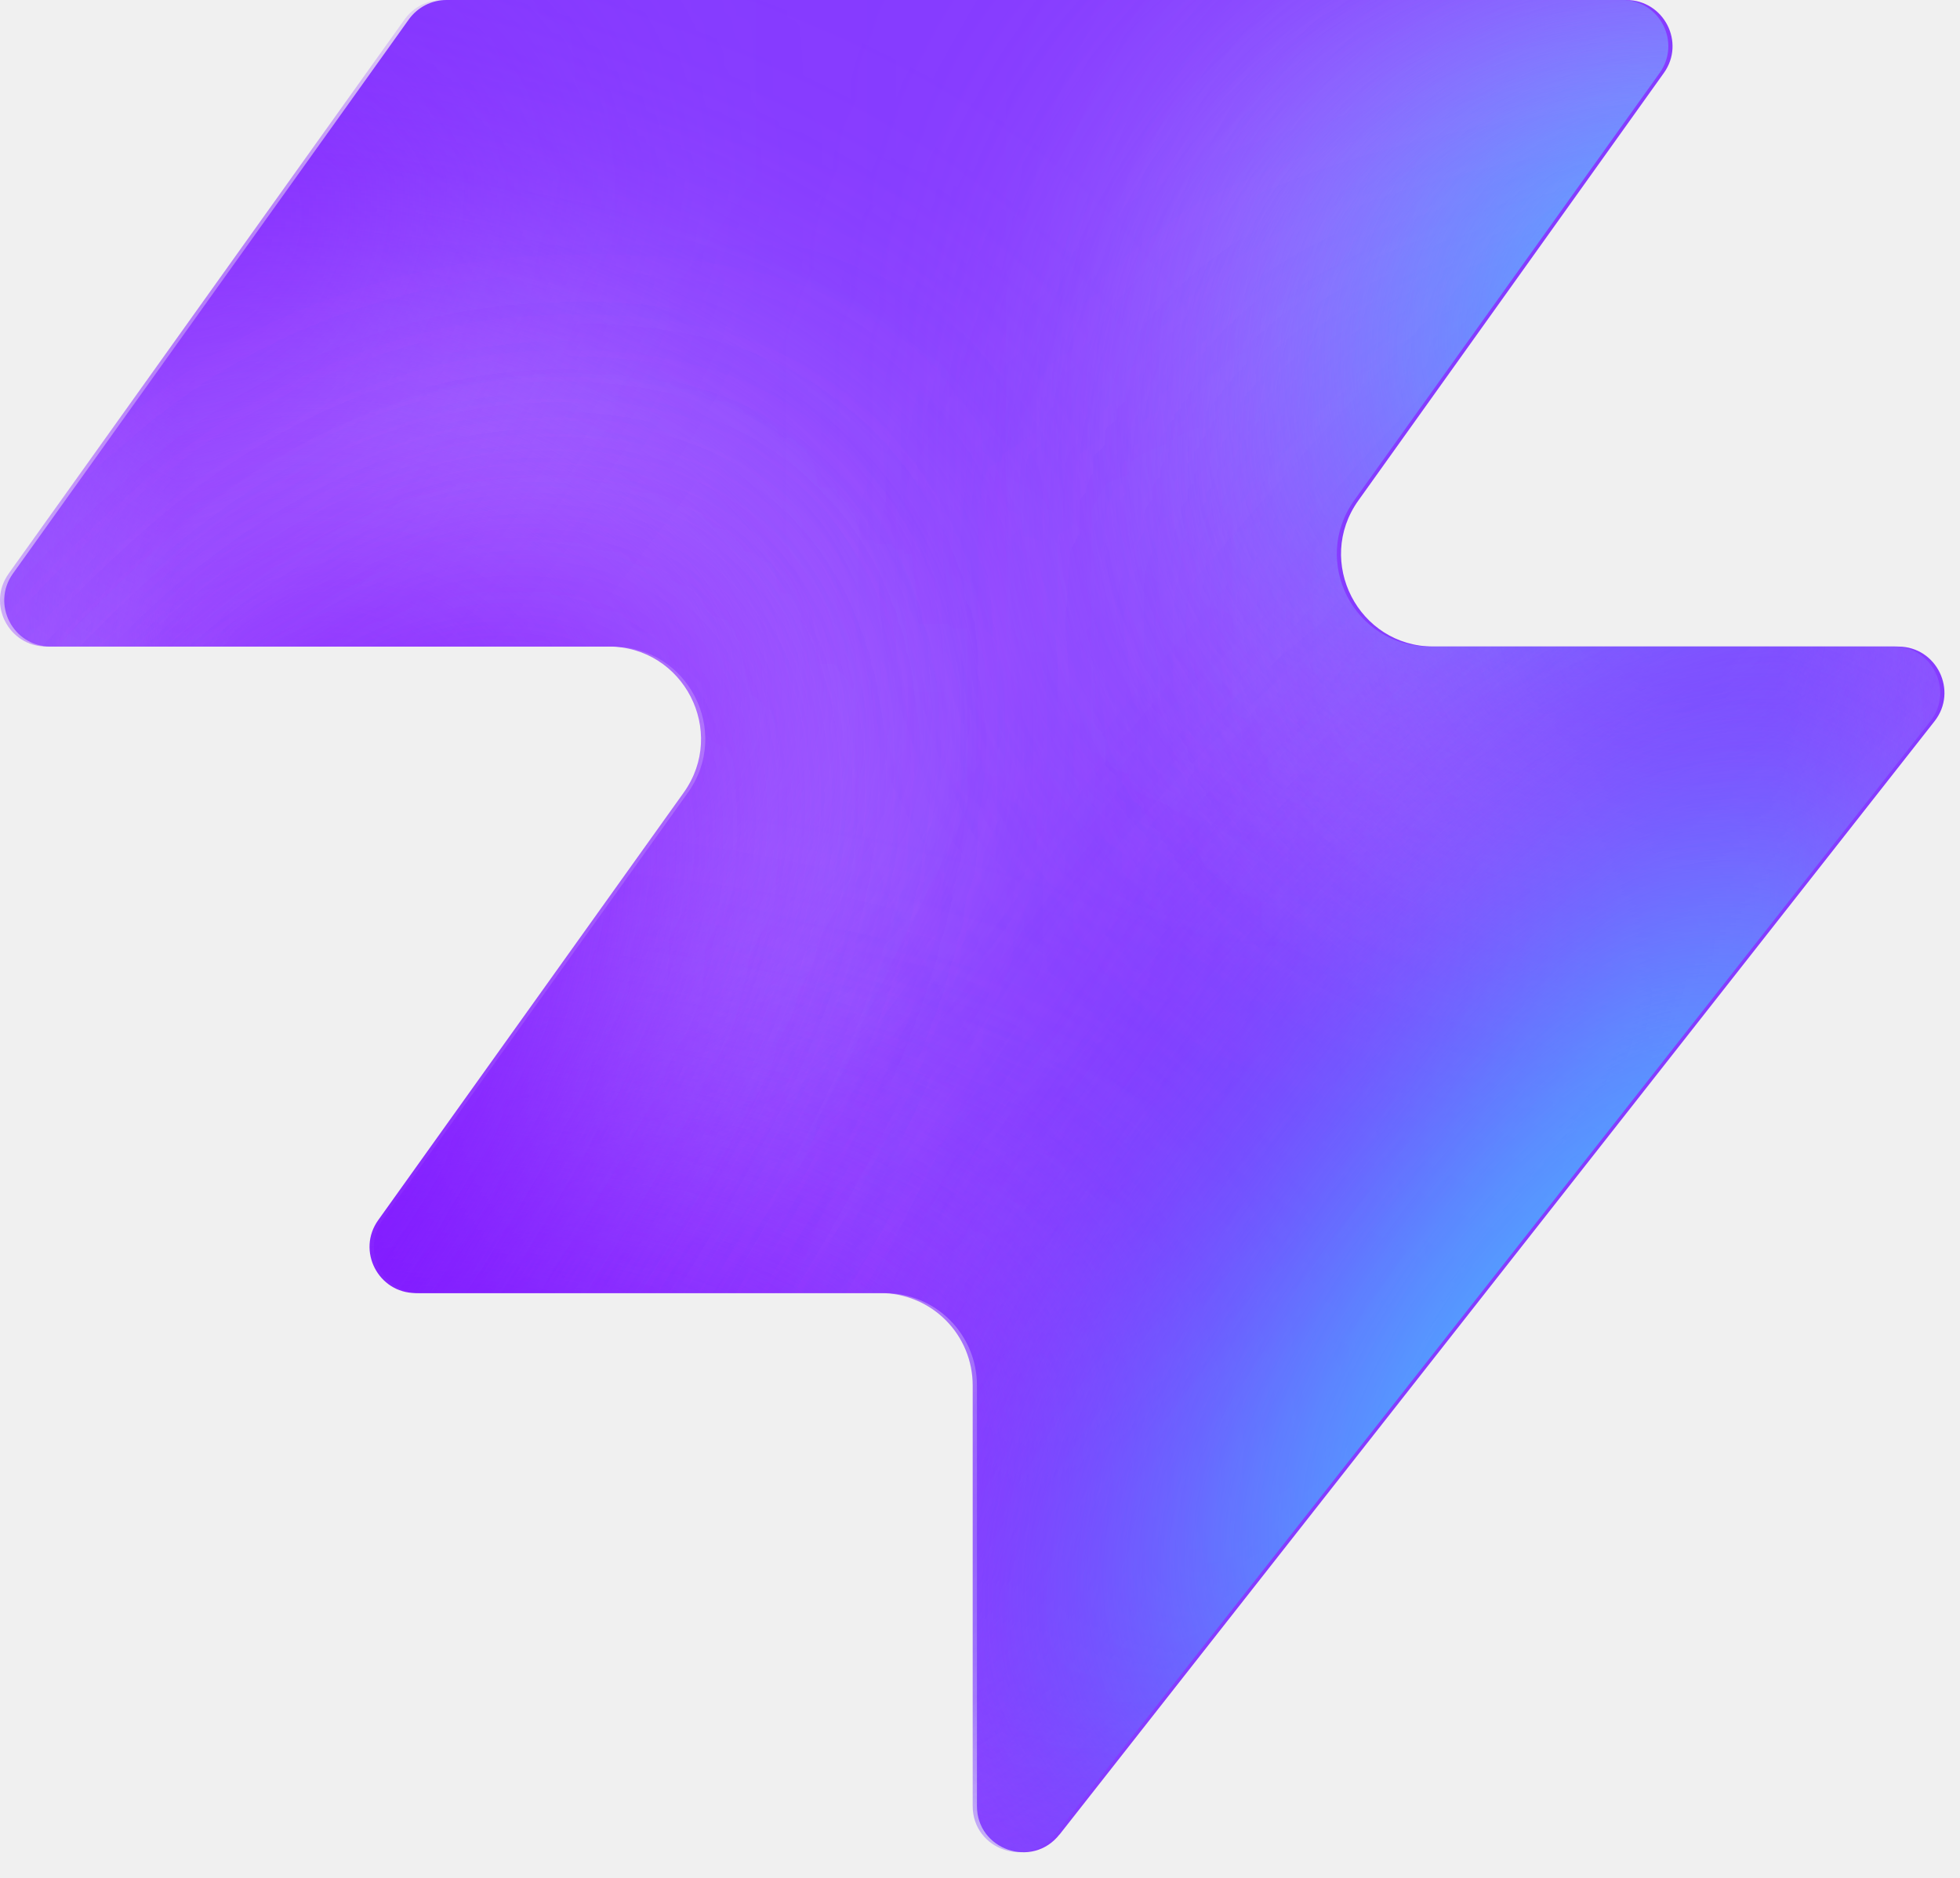
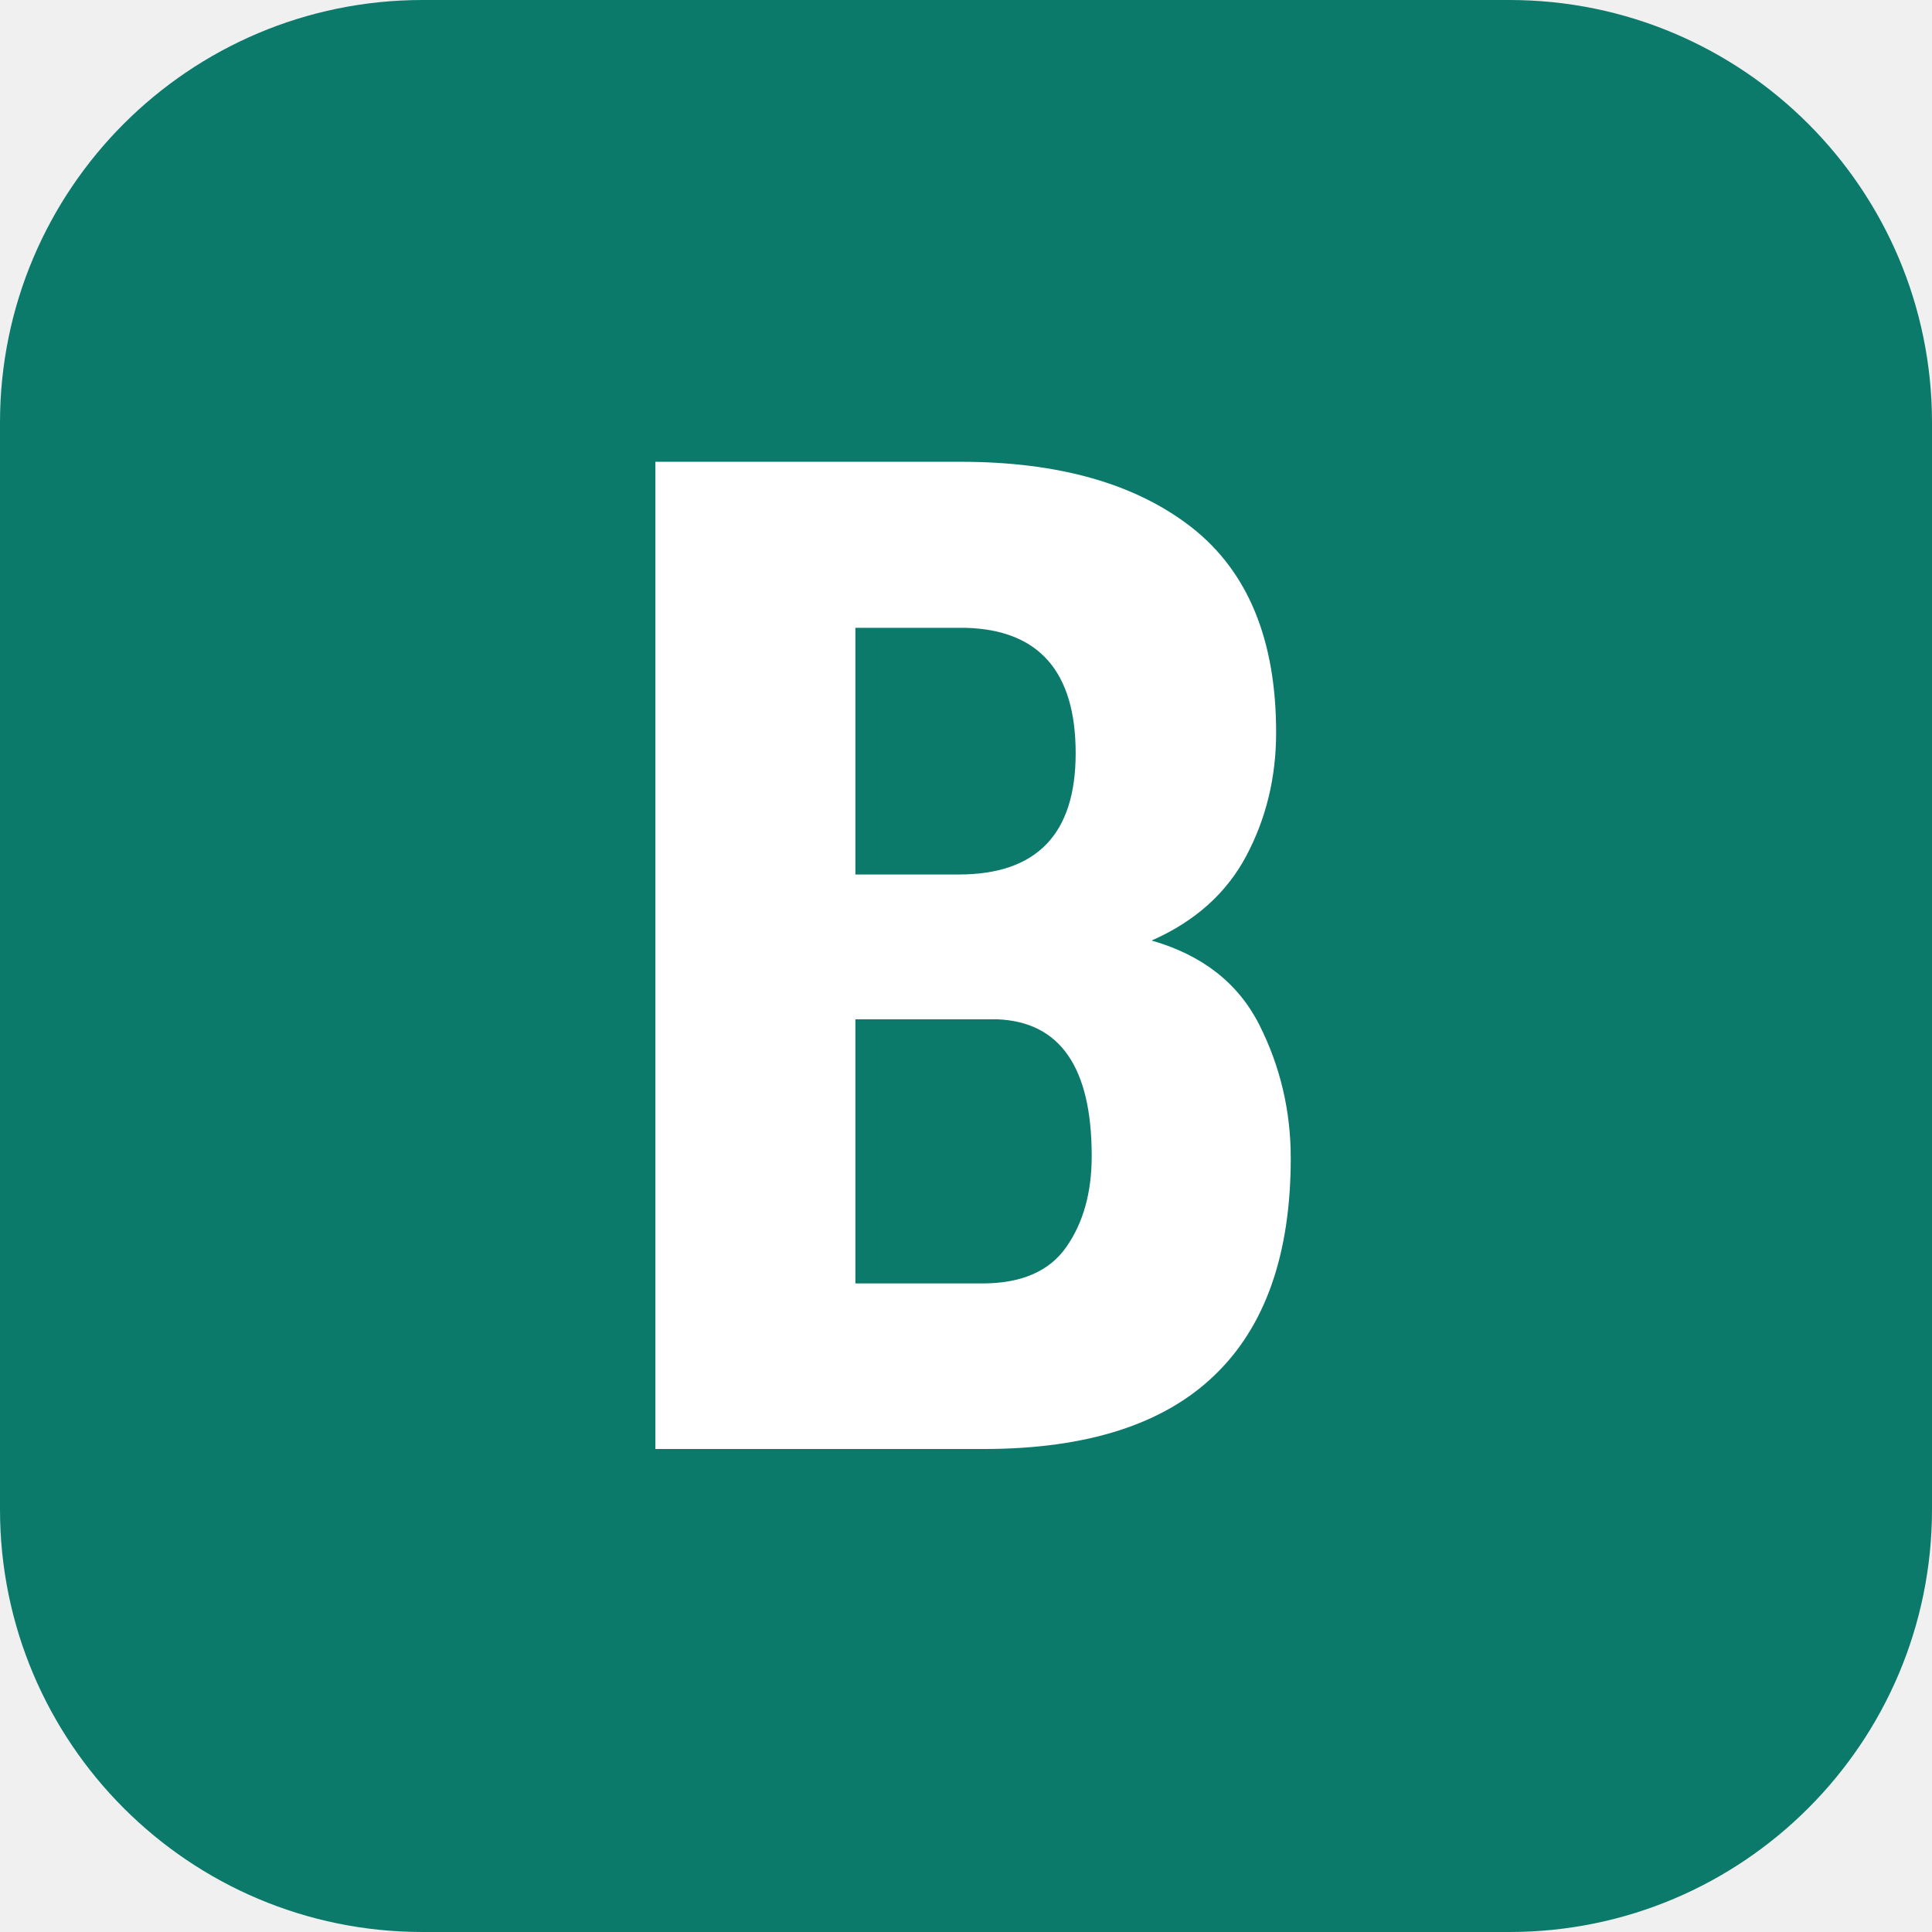
- <svg xmlns="http://www.w3.org/2000/svg" width="48" height="46" fill="none" viewBox="0 0 48 46">
-   <path fill="#863bff" d="M25.946 44.938c-.664.845-2.021.375-2.021-.698V33.937a2.26 2.26 0 0 0-2.262-2.262H10.287c-.92 0-1.456-1.04-.92-1.788l7.48-10.471c1.07-1.497 0-3.578-1.842-3.578H1.237c-.92 0-1.456-1.04-.92-1.788L10.013.474c.214-.297.556-.474.92-.474h28.894c.92 0 1.456 1.04.92 1.788l-7.48 10.471c-1.07 1.498 0 3.579 1.842 3.579h11.377c.943 0 1.473 1.088.89 1.83L25.947 44.94z" style="fill:#863bff;fill:color(display-p3 .525 .23 1);fill-opacity:1" />
-   <mask id="a" width="48" height="46" x="0" y="0" maskUnits="userSpaceOnUse" style="mask-type:alpha">
-     <path fill="#000" d="M25.842 44.938c-.664.844-2.021.375-2.021-.698V33.937a2.26 2.26 0 0 0-2.262-2.262H10.183c-.92 0-1.456-1.04-.92-1.788l7.48-10.471c1.07-1.498 0-3.579-1.842-3.579H1.133c-.92 0-1.456-1.04-.92-1.787L9.91.473c.214-.297.556-.474.92-.474h28.894c.92 0 1.456 1.04.92 1.788l-7.48 10.471c-1.07 1.498 0 3.578 1.842 3.578h11.377c.943 0 1.473 1.088.89 1.832L25.843 44.94z" style="fill:#000;fill-opacity:1" />
-   </mask>
-   <g mask="url(#a)">
-     <g filter="url(#b)">
-       <ellipse cx="5.508" cy="14.704" fill="#ede6ff" rx="5.508" ry="14.704" style="fill:#ede6ff;fill:color(display-p3 .927 .903 1);fill-opacity:1" transform="matrix(.00324 1 1 -.00324 -4.47 31.516)" />
-     </g>
-     <g filter="url(#c)">
-       <ellipse cx="10.399" cy="29.851" fill="#ede6ff" rx="10.399" ry="29.851" style="fill:#ede6ff;fill:color(display-p3 .927 .903 1);fill-opacity:1" transform="matrix(.00324 1 1 -.00324 -39.328 7.883)" />
-     </g>
-     <g filter="url(#d)">
-       <ellipse cx="5.508" cy="30.487" fill="#7e14ff" rx="5.508" ry="30.487" style="fill:#7e14ff;fill:color(display-p3 .492 .077 1);fill-opacity:1" transform="rotate(89.814 -25.913 -14.639)scale(1 -1)" />
-     </g>
-     <g filter="url(#e)">
-       <ellipse cx="5.508" cy="30.599" fill="#7e14ff" rx="5.508" ry="30.599" style="fill:#7e14ff;fill:color(display-p3 .492 .077 1);fill-opacity:1" transform="rotate(89.814 -32.644 -3.334)scale(1 -1)" />
-     </g>
-     <g filter="url(#f)">
-       <ellipse cx="5.508" cy="30.599" fill="#7e14ff" rx="5.508" ry="30.599" style="fill:#7e14ff;fill:color(display-p3 .492 .077 1);fill-opacity:1" transform="matrix(.00324 1 1 -.00324 -34.34 30.47)" />
-     </g>
-     <g filter="url(#g)">
-       <ellipse cx="14.072" cy="22.078" fill="#ede6ff" rx="14.072" ry="22.078" style="fill:#ede6ff;fill:color(display-p3 .927 .903 1);fill-opacity:1" transform="rotate(93.35 24.506 48.493)scale(-1 1)" />
-     </g>
-     <g filter="url(#h)">
-       <ellipse cx="3.47" cy="21.501" fill="#7e14ff" rx="3.47" ry="21.501" style="fill:#7e14ff;fill:color(display-p3 .492 .077 1);fill-opacity:1" transform="rotate(89.009 28.708 47.59)scale(-1 1)" />
-     </g>
-     <g filter="url(#i)">
-       <ellipse cx="3.47" cy="21.501" fill="#7e14ff" rx="3.47" ry="21.501" style="fill:#7e14ff;fill:color(display-p3 .492 .077 1);fill-opacity:1" transform="rotate(89.009 28.708 47.59)scale(-1 1)" />
-     </g>
-     <g filter="url(#j)">
-       <ellipse cx=".387" cy="8.972" fill="#7e14ff" rx="4.407" ry="29.108" style="fill:#7e14ff;fill:color(display-p3 .492 .077 1);fill-opacity:1" transform="rotate(39.51 .387 8.972)" />
-     </g>
-     <g filter="url(#k)">
-       <ellipse cx="47.523" cy="-6.092" fill="#7e14ff" rx="4.407" ry="29.108" style="fill:#7e14ff;fill:color(display-p3 .492 .077 1);fill-opacity:1" transform="rotate(37.892 47.523 -6.092)" />
-     </g>
-     <g filter="url(#l)">
-       <ellipse cx="41.412" cy="6.333" fill="#47bfff" rx="5.971" ry="9.665" style="fill:#47bfff;fill:color(display-p3 .28 .748 1);fill-opacity:1" transform="rotate(37.892 41.412 6.333)" />
-     </g>
-     <g filter="url(#m)">
-       <ellipse cx="-1.879" cy="38.332" fill="#7e14ff" rx="4.407" ry="29.108" style="fill:#7e14ff;fill:color(display-p3 .492 .077 1);fill-opacity:1" transform="rotate(37.892 -1.88 38.332)" />
-     </g>
-     <g filter="url(#n)">
-       <ellipse cx="-1.879" cy="38.332" fill="#7e14ff" rx="4.407" ry="29.108" style="fill:#7e14ff;fill:color(display-p3 .492 .077 1);fill-opacity:1" transform="rotate(37.892 -1.88 38.332)" />
-     </g>
-     <g filter="url(#o)">
-       <ellipse cx="35.651" cy="29.907" fill="#7e14ff" rx="4.407" ry="29.108" style="fill:#7e14ff;fill:color(display-p3 .492 .077 1);fill-opacity:1" transform="rotate(37.892 35.651 29.907)" />
-     </g>
-     <g filter="url(#p)">
-       <ellipse cx="38.418" cy="32.4" fill="#47bfff" rx="5.971" ry="15.297" style="fill:#47bfff;fill:color(display-p3 .28 .748 1);fill-opacity:1" transform="rotate(37.892 38.418 32.4)" />
-     </g>
-   </g>
-   <defs>
-     <filter id="b" width="60.045" height="41.654" x="-19.77" y="16.149" color-interpolation-filters="sRGB" filterUnits="userSpaceOnUse">
-       <feFlood flood-opacity="0" result="BackgroundImageFix" />
-       <feBlend in="SourceGraphic" in2="BackgroundImageFix" result="shape" />
-       <feGaussianBlur result="effect1_foregroundBlur_2002_17158" stdDeviation="7.659" />
-     </filter>
-     <filter id="c" width="90.34" height="51.437" x="-54.613" y="-7.533" color-interpolation-filters="sRGB" filterUnits="userSpaceOnUse">
-       <feFlood flood-opacity="0" result="BackgroundImageFix" />
-       <feBlend in="SourceGraphic" in2="BackgroundImageFix" result="shape" />
-       <feGaussianBlur result="effect1_foregroundBlur_2002_17158" stdDeviation="7.659" />
-     </filter>
-     <filter id="d" width="79.355" height="29.4" x="-49.64" y="2.03" color-interpolation-filters="sRGB" filterUnits="userSpaceOnUse">
-       <feFlood flood-opacity="0" result="BackgroundImageFix" />
-       <feBlend in="SourceGraphic" in2="BackgroundImageFix" result="shape" />
-       <feGaussianBlur result="effect1_foregroundBlur_2002_17158" stdDeviation="4.596" />
-     </filter>
-     <filter id="e" width="79.579" height="29.4" x="-45.045" y="20.029" color-interpolation-filters="sRGB" filterUnits="userSpaceOnUse">
-       <feFlood flood-opacity="0" result="BackgroundImageFix" />
-       <feBlend in="SourceGraphic" in2="BackgroundImageFix" result="shape" />
-       <feGaussianBlur result="effect1_foregroundBlur_2002_17158" stdDeviation="4.596" />
-     </filter>
-     <filter id="f" width="79.579" height="29.4" x="-43.513" y="21.178" color-interpolation-filters="sRGB" filterUnits="userSpaceOnUse">
-       <feFlood flood-opacity="0" result="BackgroundImageFix" />
-       <feBlend in="SourceGraphic" in2="BackgroundImageFix" result="shape" />
-       <feGaussianBlur result="effect1_foregroundBlur_2002_17158" stdDeviation="4.596" />
-     </filter>
-     <filter id="g" width="74.749" height="58.852" x="15.756" y="-17.901" color-interpolation-filters="sRGB" filterUnits="userSpaceOnUse">
-       <feFlood flood-opacity="0" result="BackgroundImageFix" />
-       <feBlend in="SourceGraphic" in2="BackgroundImageFix" result="shape" />
-       <feGaussianBlur result="effect1_foregroundBlur_2002_17158" stdDeviation="7.659" />
-     </filter>
-     <filter id="h" width="61.377" height="25.362" x="23.548" y="2.284" color-interpolation-filters="sRGB" filterUnits="userSpaceOnUse">
-       <feFlood flood-opacity="0" result="BackgroundImageFix" />
-       <feBlend in="SourceGraphic" in2="BackgroundImageFix" result="shape" />
-       <feGaussianBlur result="effect1_foregroundBlur_2002_17158" stdDeviation="4.596" />
-     </filter>
-     <filter id="i" width="61.377" height="25.362" x="23.548" y="2.284" color-interpolation-filters="sRGB" filterUnits="userSpaceOnUse">
-       <feFlood flood-opacity="0" result="BackgroundImageFix" />
-       <feBlend in="SourceGraphic" in2="BackgroundImageFix" result="shape" />
-       <feGaussianBlur result="effect1_foregroundBlur_2002_17158" stdDeviation="4.596" />
-     </filter>
-     <filter id="j" width="56.045" height="63.649" x="-27.636" y="-22.853" color-interpolation-filters="sRGB" filterUnits="userSpaceOnUse">
-       <feFlood flood-opacity="0" result="BackgroundImageFix" />
-       <feBlend in="SourceGraphic" in2="BackgroundImageFix" result="shape" />
-       <feGaussianBlur result="effect1_foregroundBlur_2002_17158" stdDeviation="4.596" />
-     </filter>
-     <filter id="k" width="54.814" height="64.646" x="20.116" y="-38.415" color-interpolation-filters="sRGB" filterUnits="userSpaceOnUse">
-       <feFlood flood-opacity="0" result="BackgroundImageFix" />
-       <feBlend in="SourceGraphic" in2="BackgroundImageFix" result="shape" />
-       <feGaussianBlur result="effect1_foregroundBlur_2002_17158" stdDeviation="4.596" />
-     </filter>
-     <filter id="l" width="33.541" height="35.313" x="24.641" y="-11.323" color-interpolation-filters="sRGB" filterUnits="userSpaceOnUse">
-       <feFlood flood-opacity="0" result="BackgroundImageFix" />
-       <feBlend in="SourceGraphic" in2="BackgroundImageFix" result="shape" />
-       <feGaussianBlur result="effect1_foregroundBlur_2002_17158" stdDeviation="4.596" />
-     </filter>
-     <filter id="m" width="54.814" height="64.646" x="-29.286" y="6.009" color-interpolation-filters="sRGB" filterUnits="userSpaceOnUse">
-       <feFlood flood-opacity="0" result="BackgroundImageFix" />
-       <feBlend in="SourceGraphic" in2="BackgroundImageFix" result="shape" />
-       <feGaussianBlur result="effect1_foregroundBlur_2002_17158" stdDeviation="4.596" />
-     </filter>
-     <filter id="n" width="54.814" height="64.646" x="-29.286" y="6.009" color-interpolation-filters="sRGB" filterUnits="userSpaceOnUse">
-       <feFlood flood-opacity="0" result="BackgroundImageFix" />
-       <feBlend in="SourceGraphic" in2="BackgroundImageFix" result="shape" />
-       <feGaussianBlur result="effect1_foregroundBlur_2002_17158" stdDeviation="4.596" />
-     </filter>
-     <filter id="o" width="54.814" height="64.646" x="8.244" y="-2.416" color-interpolation-filters="sRGB" filterUnits="userSpaceOnUse">
-       <feFlood flood-opacity="0" result="BackgroundImageFix" />
-       <feBlend in="SourceGraphic" in2="BackgroundImageFix" result="shape" />
-       <feGaussianBlur result="effect1_foregroundBlur_2002_17158" stdDeviation="4.596" />
-     </filter>
-     <filter id="p" width="39.409" height="43.623" x="18.713" y="10.588" color-interpolation-filters="sRGB" filterUnits="userSpaceOnUse">
-       <feFlood flood-opacity="0" result="BackgroundImageFix" />
-       <feBlend in="SourceGraphic" in2="BackgroundImageFix" result="shape" />
-       <feGaussianBlur result="effect1_foregroundBlur_2002_17158" stdDeviation="4.596" />
-     </filter>
-   </defs>
+ <svg xmlns="http://www.w3.org/2000/svg" width="64" height="64" viewBox="0 0 64 64">
+   <rect width="64" height="64" rx="14" fill="#0b7a6b" />
+   <text x="32" y="48" text-anchor="middle" fill="#ffffff" font-family="'Arial Narrow', 'Roboto Condensed', Arial, sans-serif" font-weight="700" font-size="46">B</text>
</svg>
